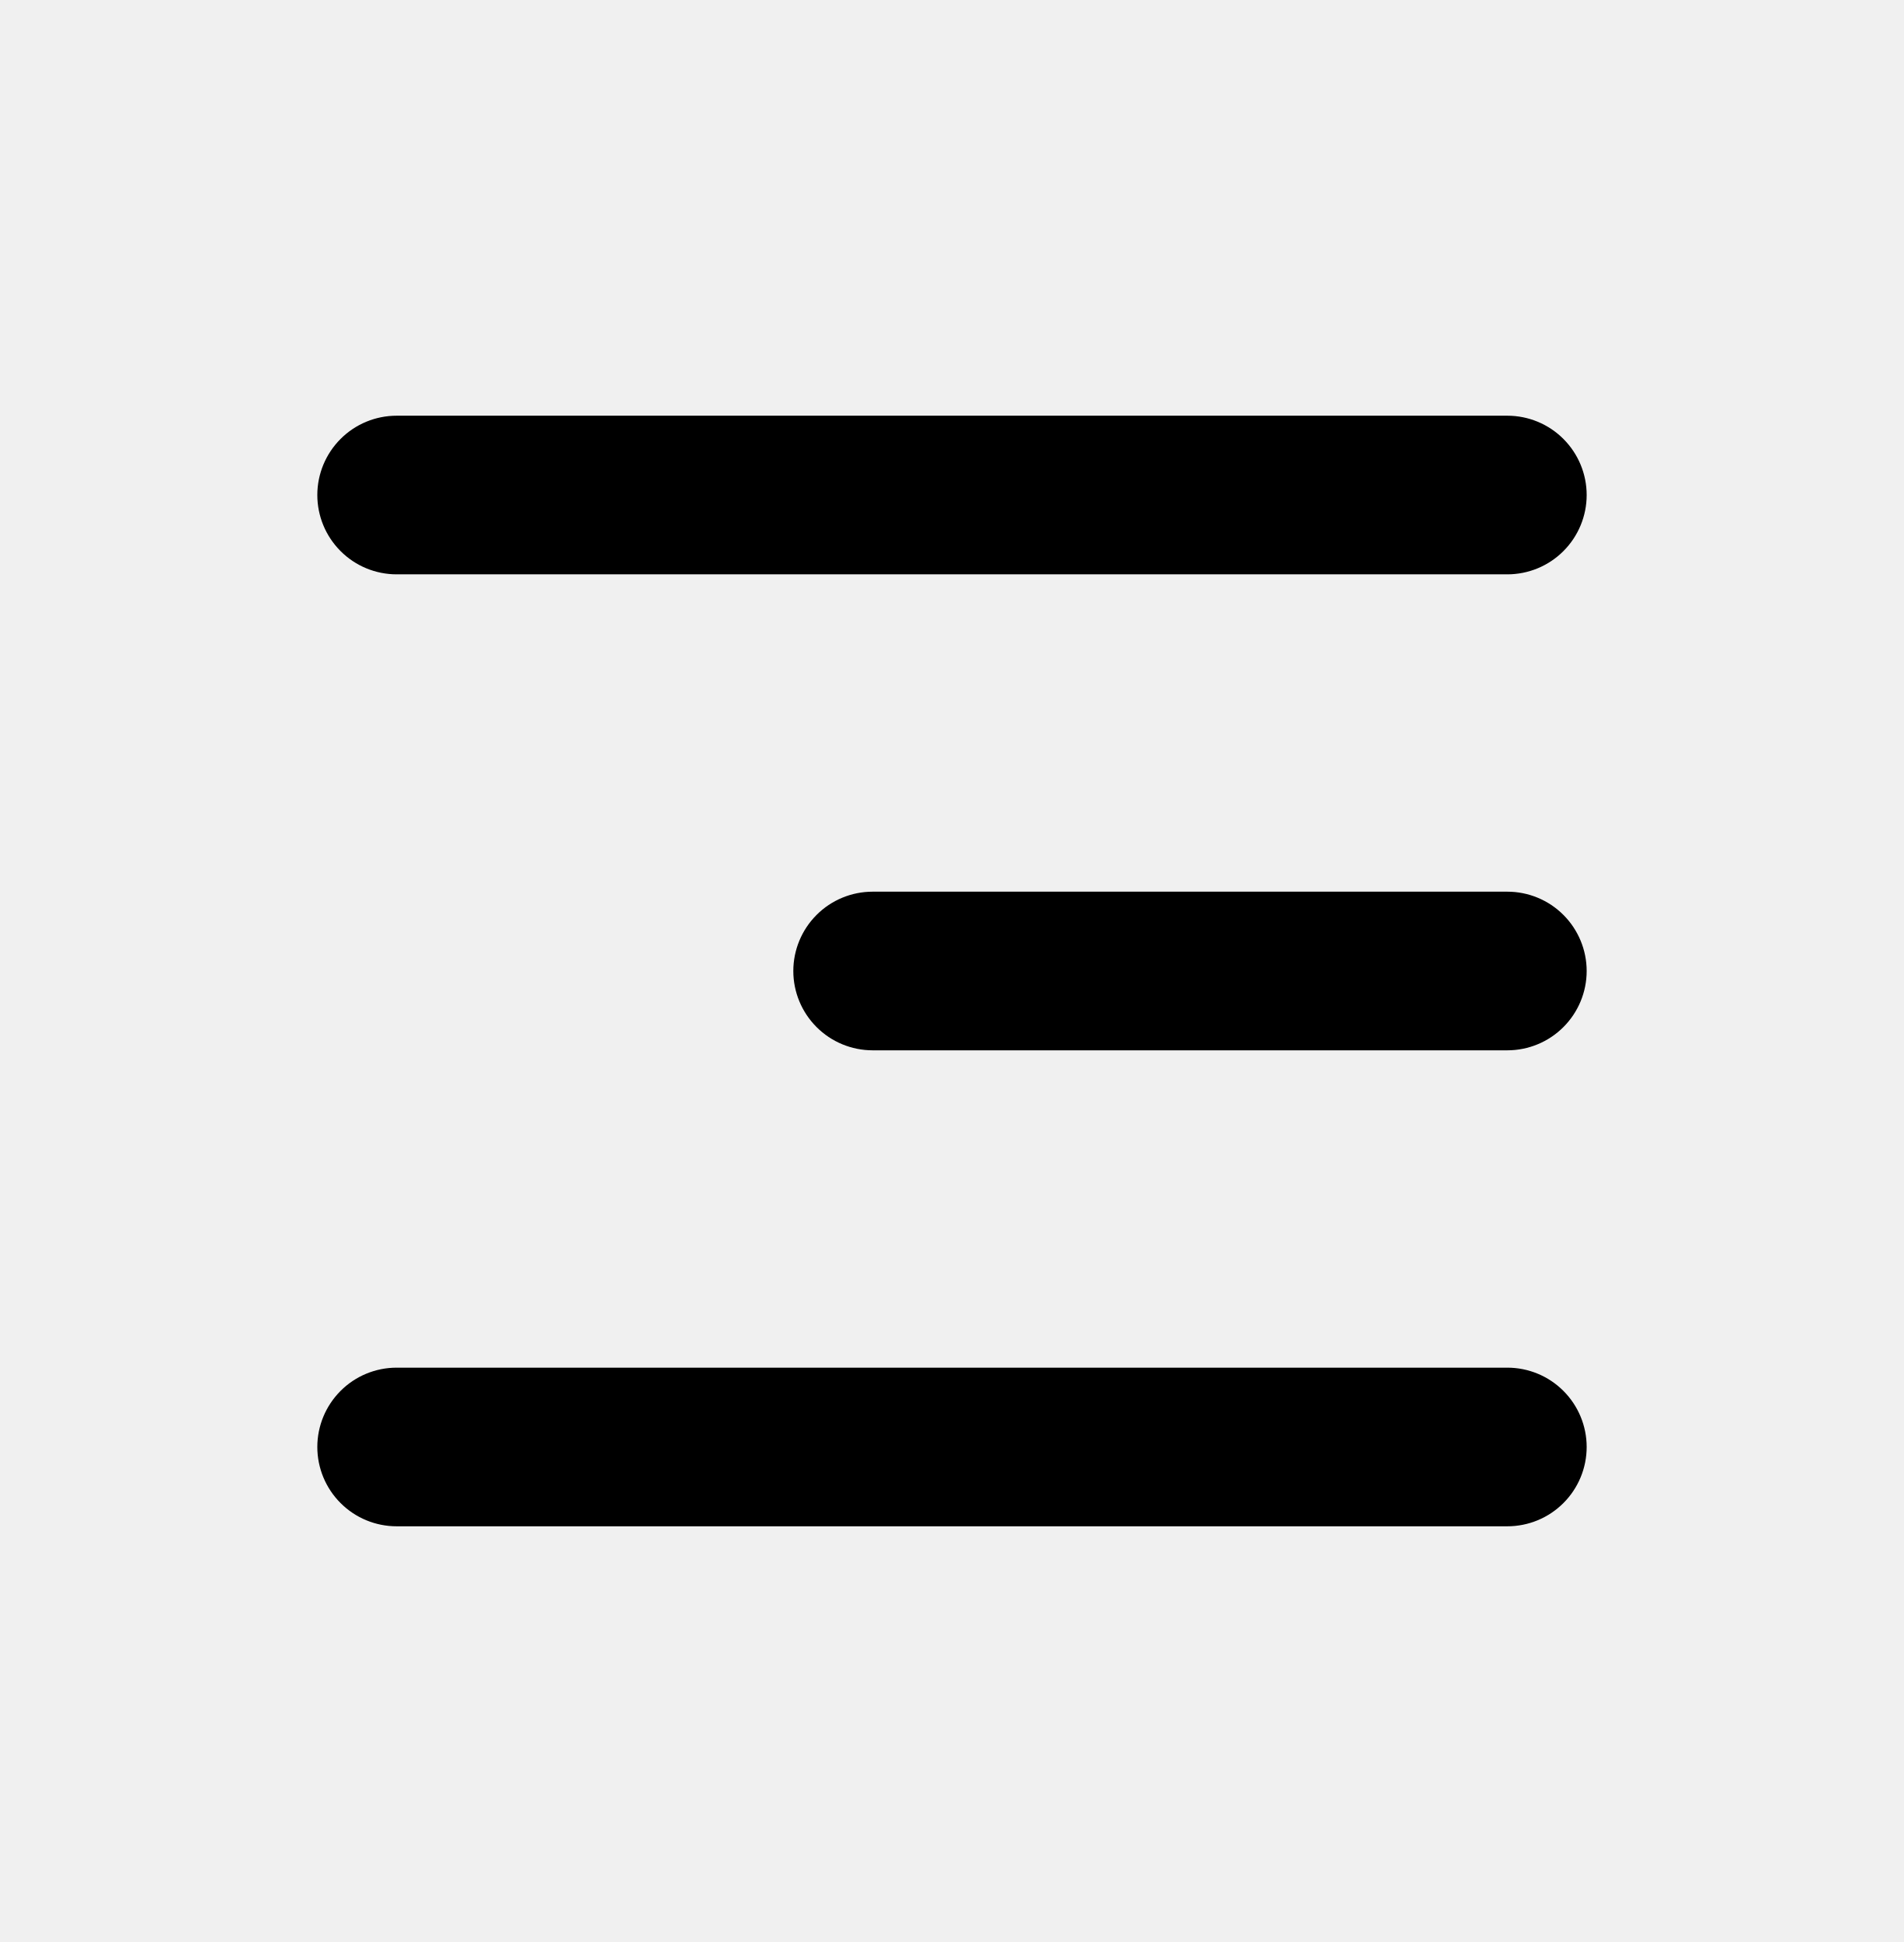
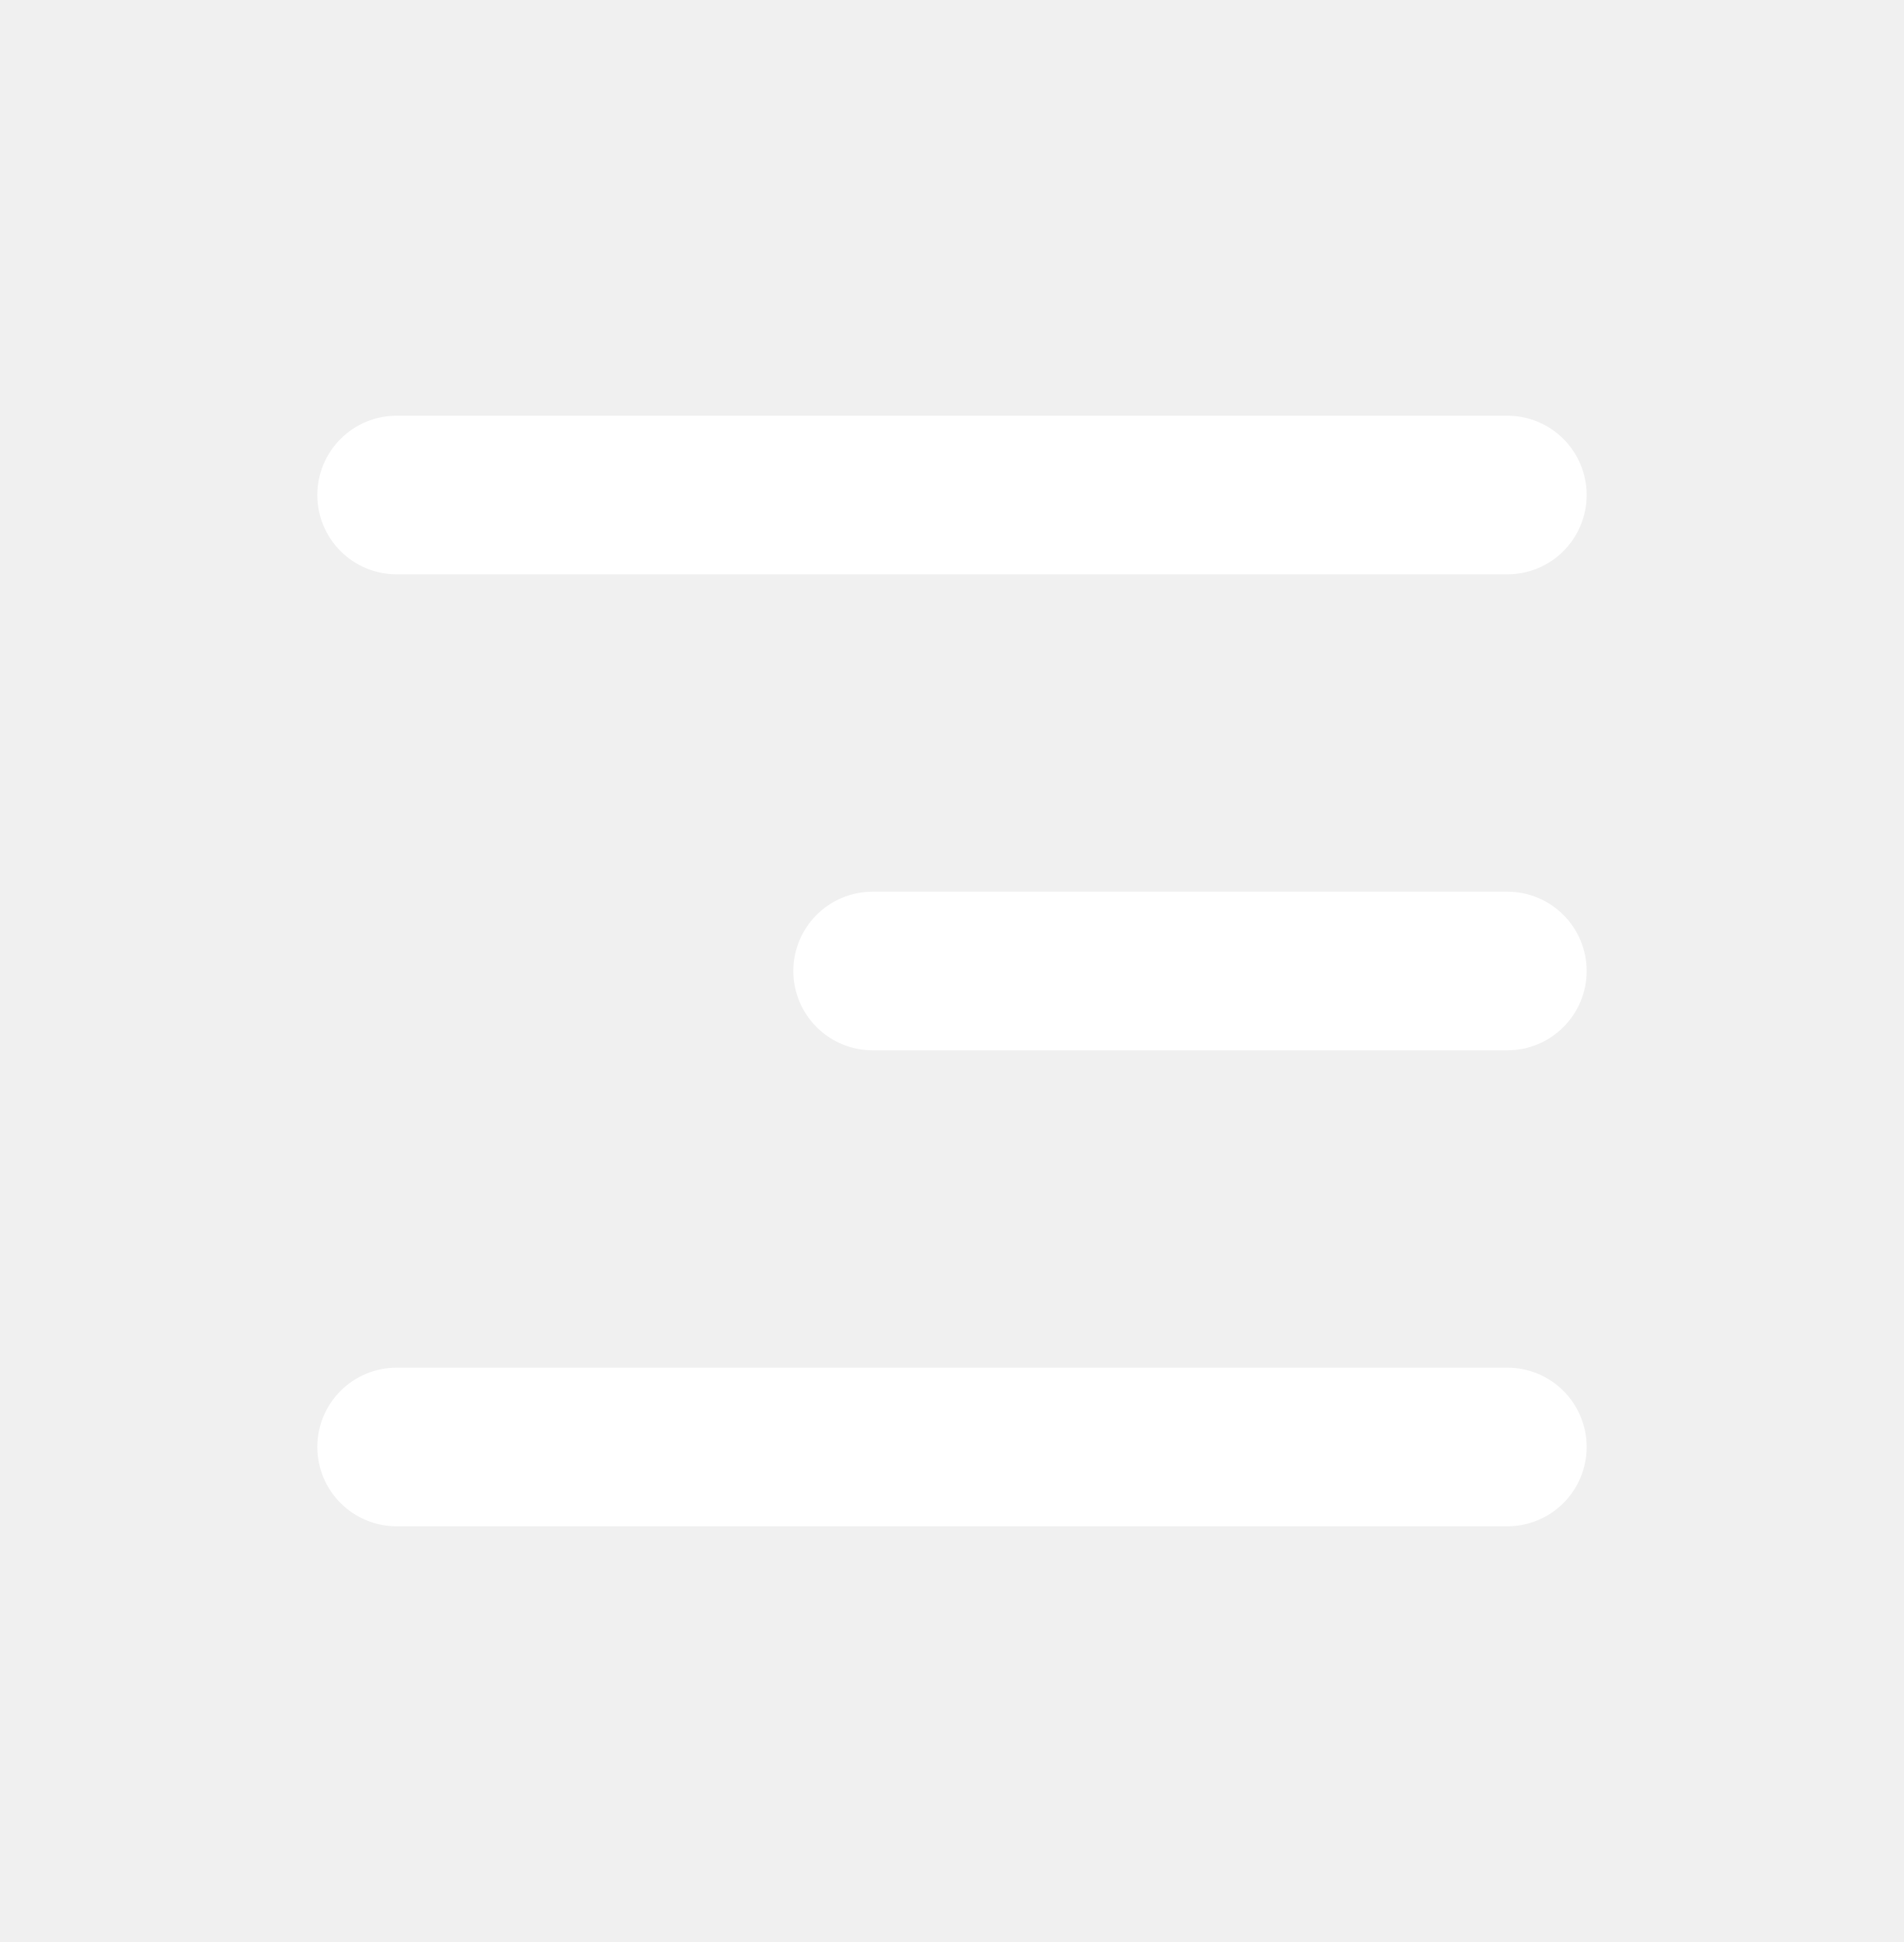
<svg xmlns="http://www.w3.org/2000/svg" width="50" height="51" viewBox="0 0 50 51" fill="none">
-   <path d="M8.333 13C8.333 12.447 8.553 11.918 8.944 11.527C9.334 11.136 9.864 10.917 10.417 10.917H39.583C40.136 10.917 40.666 11.136 41.056 11.527C41.447 11.918 41.667 12.447 41.667 13C41.667 13.553 41.447 14.082 41.056 14.473C40.666 14.864 40.136 15.083 39.583 15.083H10.417C9.864 15.083 9.334 14.864 8.944 14.473C8.553 14.082 8.333 13.553 8.333 13ZM8.333 38C8.333 37.447 8.553 36.918 8.944 36.527C9.334 36.136 9.864 35.917 10.417 35.917H39.583C40.136 35.917 40.666 36.136 41.056 36.527C41.447 36.918 41.667 37.447 41.667 38C41.667 38.553 41.447 39.083 41.056 39.473C40.666 39.864 40.136 40.083 39.583 40.083H10.417C9.864 40.083 9.334 39.864 8.944 39.473C8.553 39.083 8.333 38.553 8.333 38ZM22.917 23.417C22.364 23.417 21.834 23.636 21.444 24.027C21.053 24.418 20.833 24.948 20.833 25.5C20.833 26.053 21.053 26.582 21.444 26.973C21.834 27.364 22.364 27.583 22.917 27.583H39.583C40.136 27.583 40.666 27.364 41.056 26.973C41.447 26.582 41.667 26.053 41.667 25.5C41.667 24.948 41.447 24.418 41.056 24.027C40.666 23.636 40.136 23.417 39.583 23.417H22.917Z" fill="black" />
+   <path d="M8.333 13C8.333 12.447 8.553 11.918 8.944 11.527C9.334 11.136 9.864 10.917 10.417 10.917H39.583C40.136 10.917 40.666 11.136 41.056 11.527C41.447 11.918 41.667 12.447 41.667 13C41.667 13.553 41.447 14.082 41.056 14.473C40.666 14.864 40.136 15.083 39.583 15.083H10.417C9.864 15.083 9.334 14.864 8.944 14.473C8.553 14.082 8.333 13.553 8.333 13ZM8.333 38C8.333 37.447 8.553 36.918 8.944 36.527C9.334 36.136 9.864 35.917 10.417 35.917H39.583C40.136 35.917 40.666 36.136 41.056 36.527C41.447 36.918 41.667 37.447 41.667 38C41.667 38.553 41.447 39.083 41.056 39.473C40.666 39.864 40.136 40.083 39.583 40.083H10.417C9.864 40.083 9.334 39.864 8.944 39.473C8.553 39.083 8.333 38.553 8.333 38ZM22.917 23.417C22.364 23.417 21.834 23.636 21.444 24.027C21.053 24.418 20.833 24.948 20.833 25.5C20.833 26.053 21.053 26.582 21.444 26.973C21.834 27.364 22.364 27.583 22.917 27.583H39.583C40.136 27.583 40.666 27.364 41.056 26.973C41.447 26.582 41.667 26.053 41.667 25.5C41.667 24.948 41.447 24.418 41.056 24.027C40.666 23.636 40.136 23.417 39.583 23.417H22.917Z" fill="white" />
</svg>
